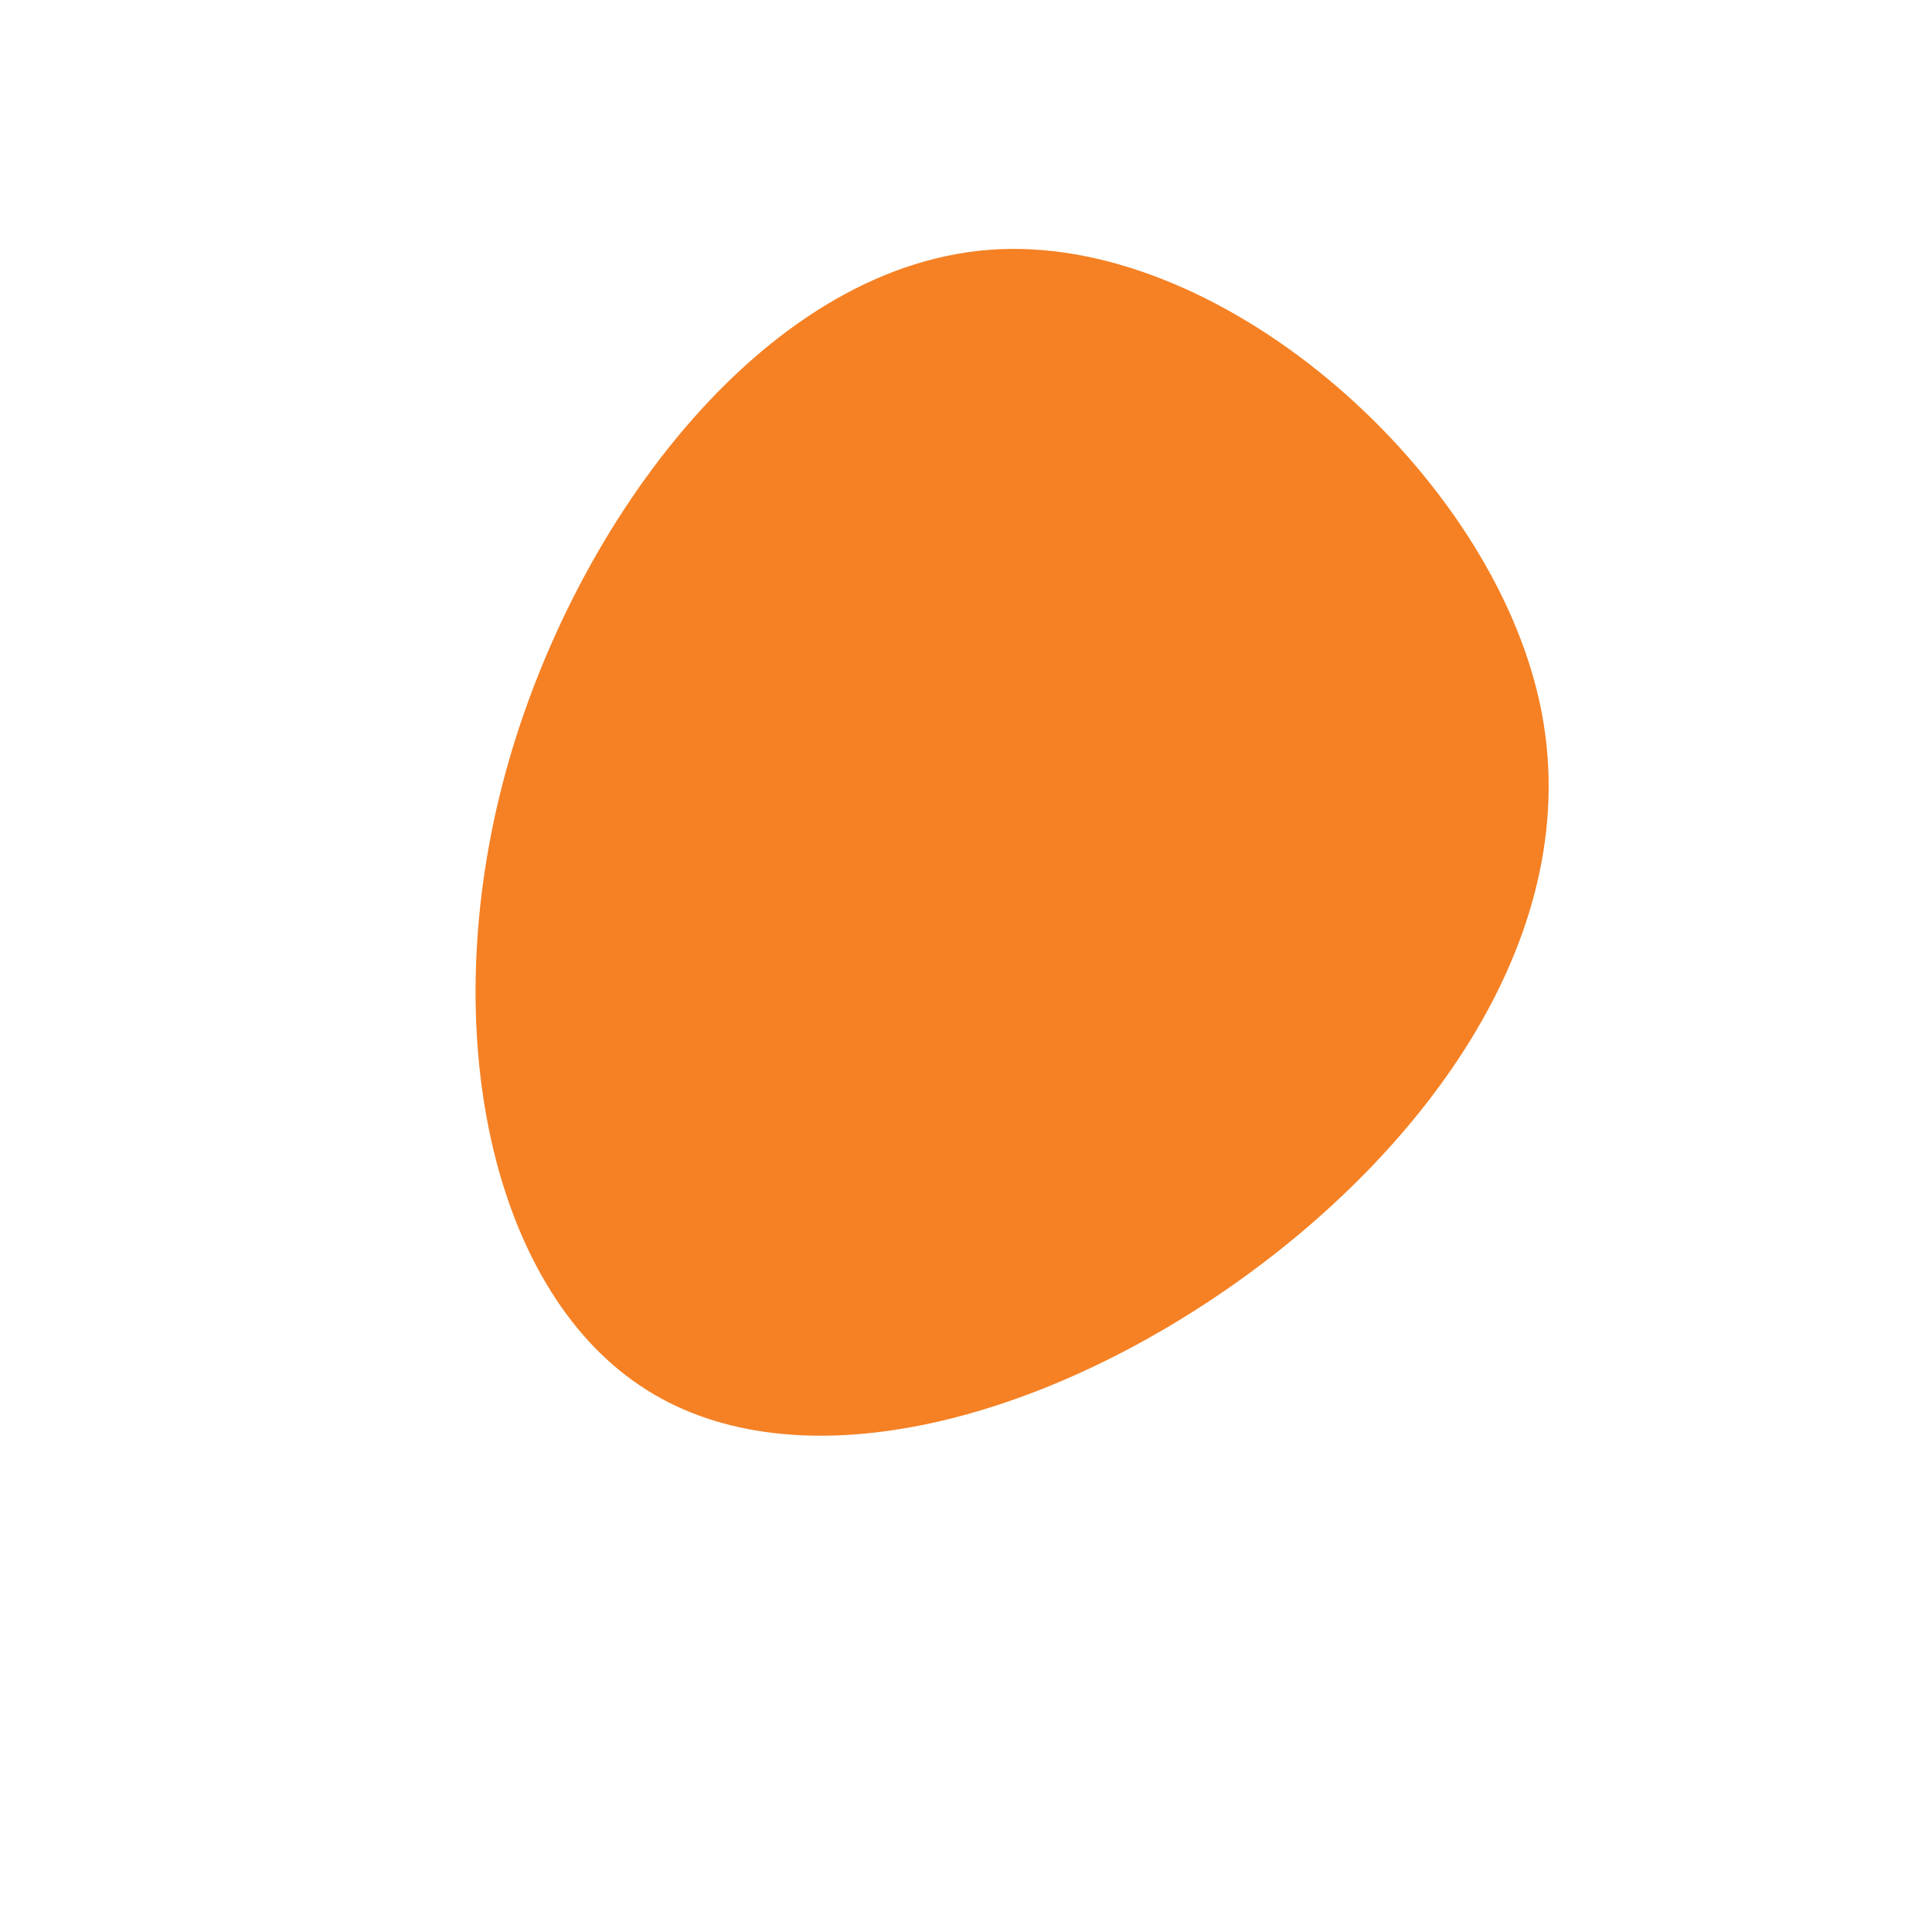
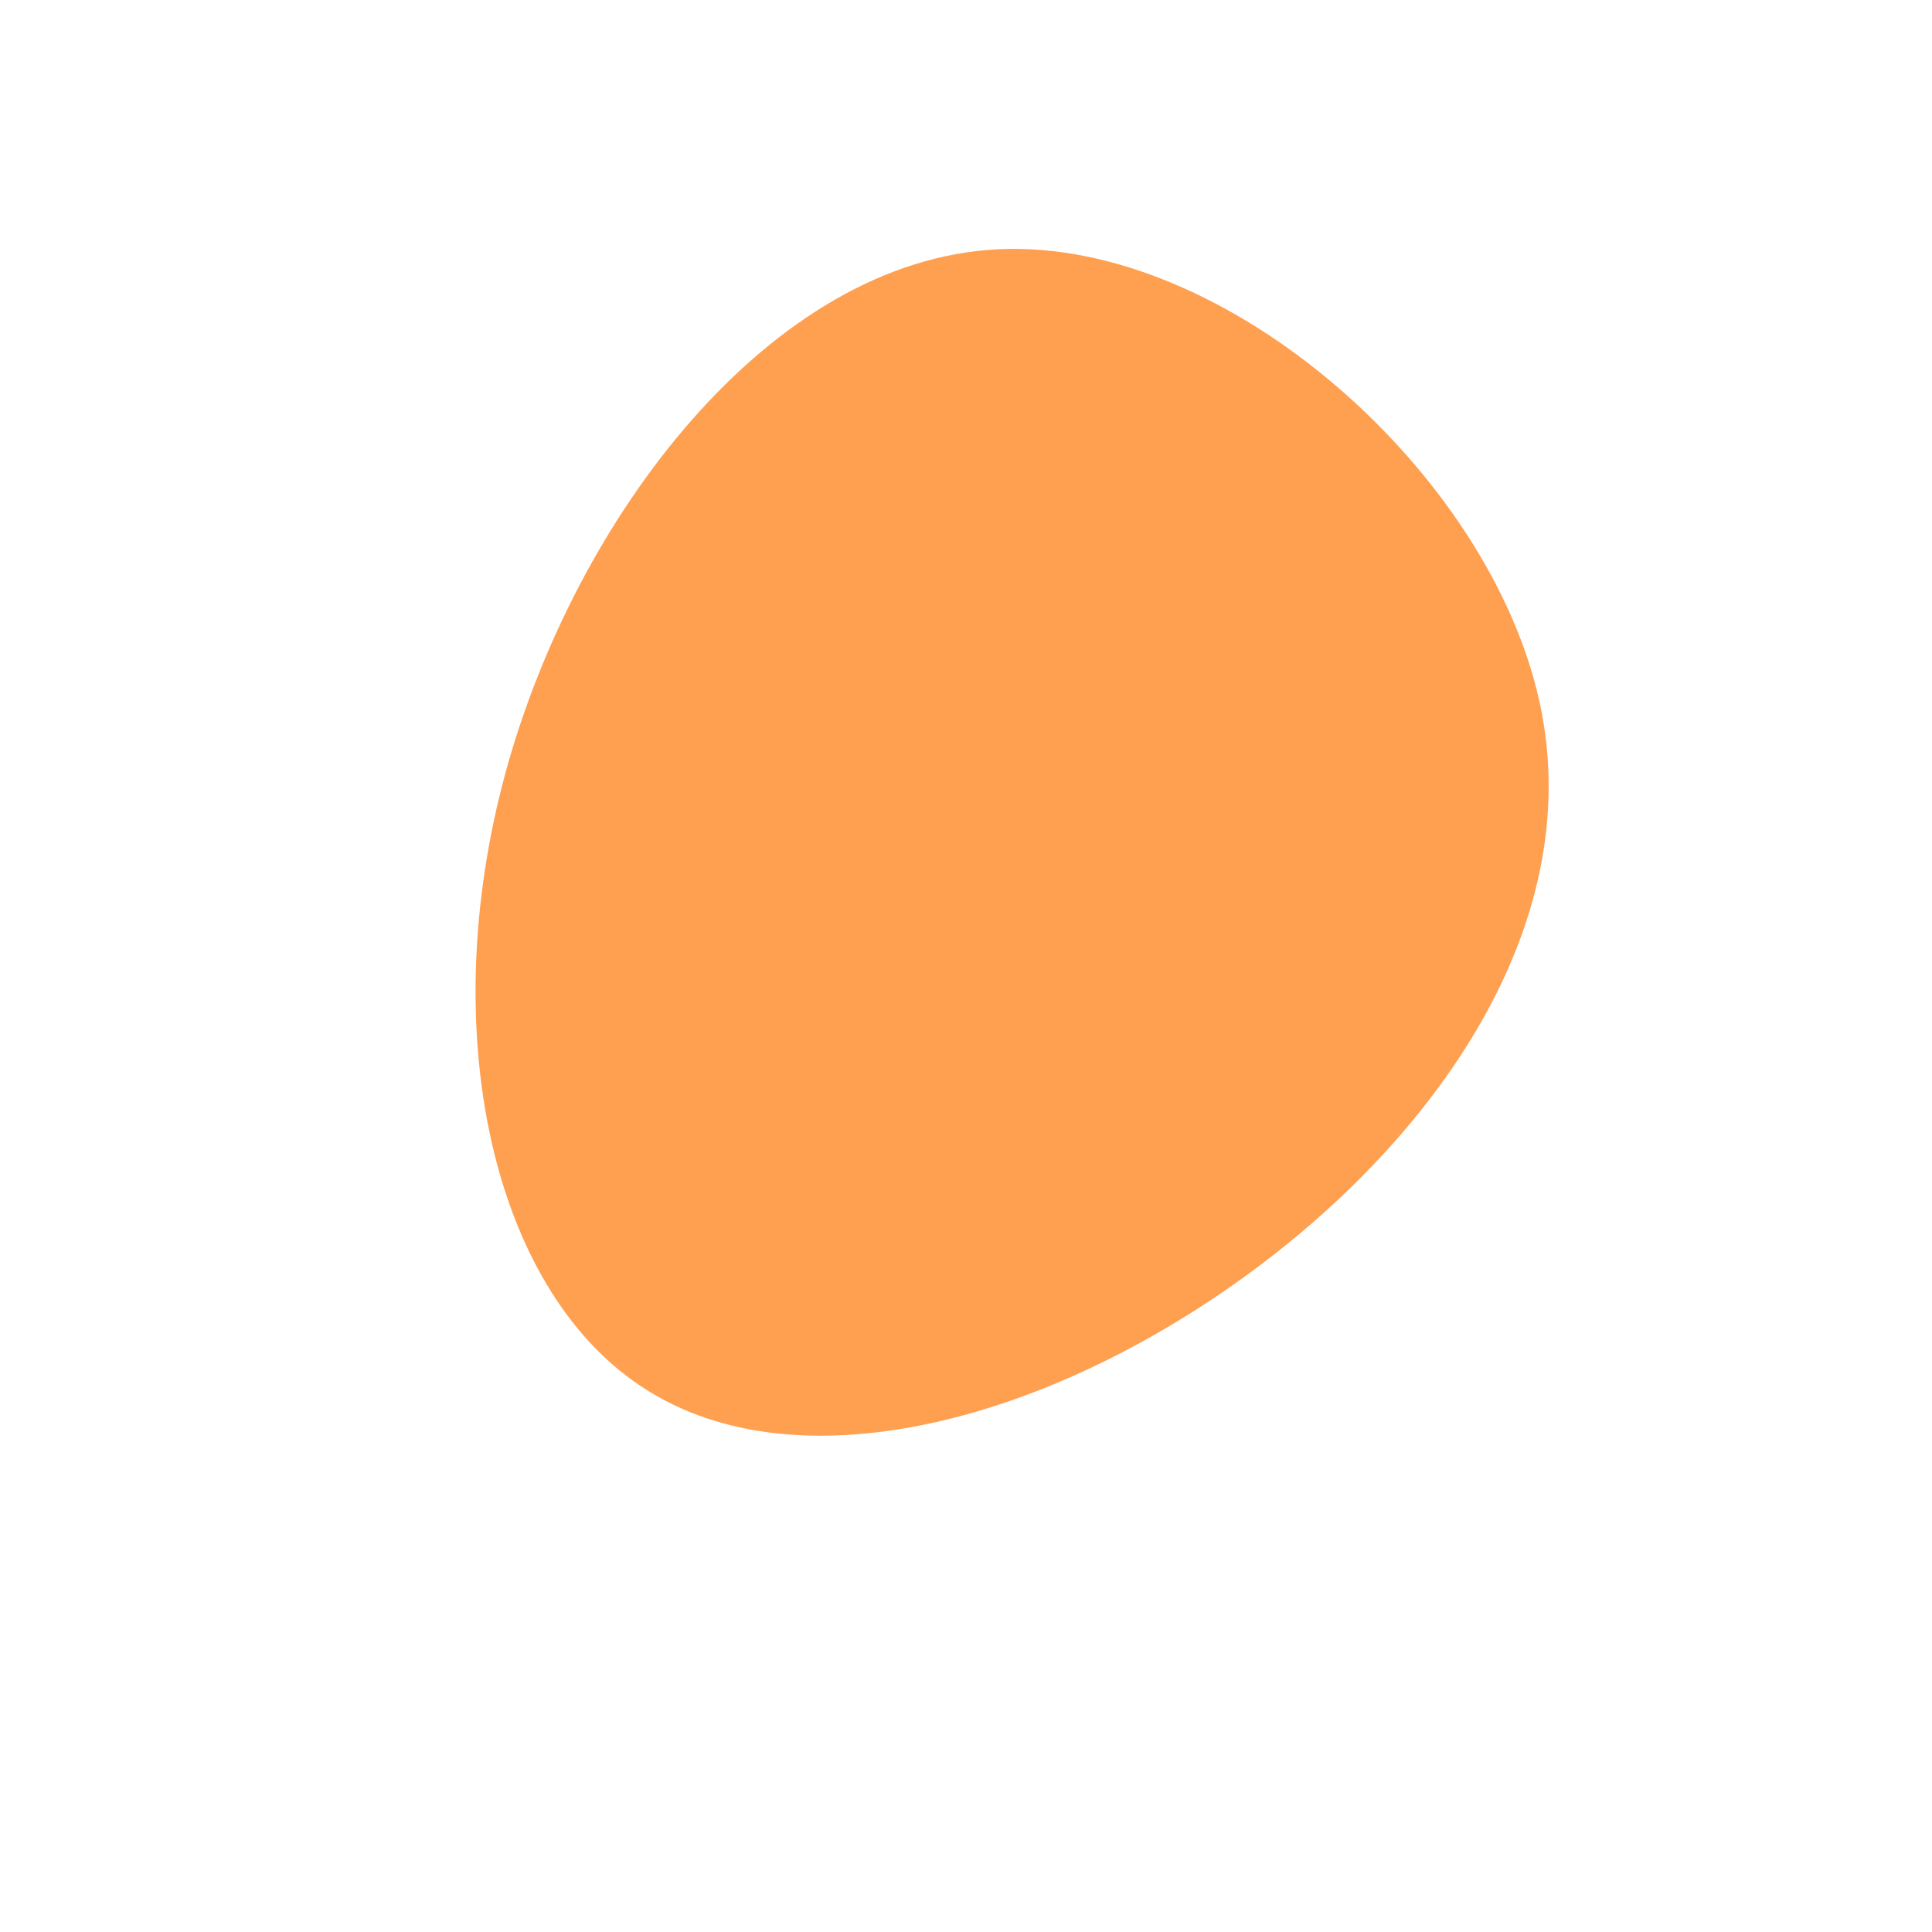
<svg xmlns="http://www.w3.org/2000/svg" viewBox="0 0 200 200">
-   <path fill="#F58124" d="M159.4 72.8c5.1 23.6-11.8 46.5-32.6 60.8-20.8 14.3-45.4 20.1-60.6 9.8-15.3-10.3-21.1-36.7-13.9-63.3 7.2-26.5 27.4-53.2 51.1-54.3 23.7-1.1 50.9 23.3 56 47z" />
+   <path fill="#ff9f50" d="M159.4 72.8c5.1 23.6-11.8 46.5-32.6 60.8-20.8 14.3-45.4 20.1-60.6 9.8-15.3-10.3-21.1-36.7-13.9-63.3 7.2-26.5 27.4-53.2 51.1-54.3 23.7-1.1 50.9 23.3 56 47z" />
</svg>
